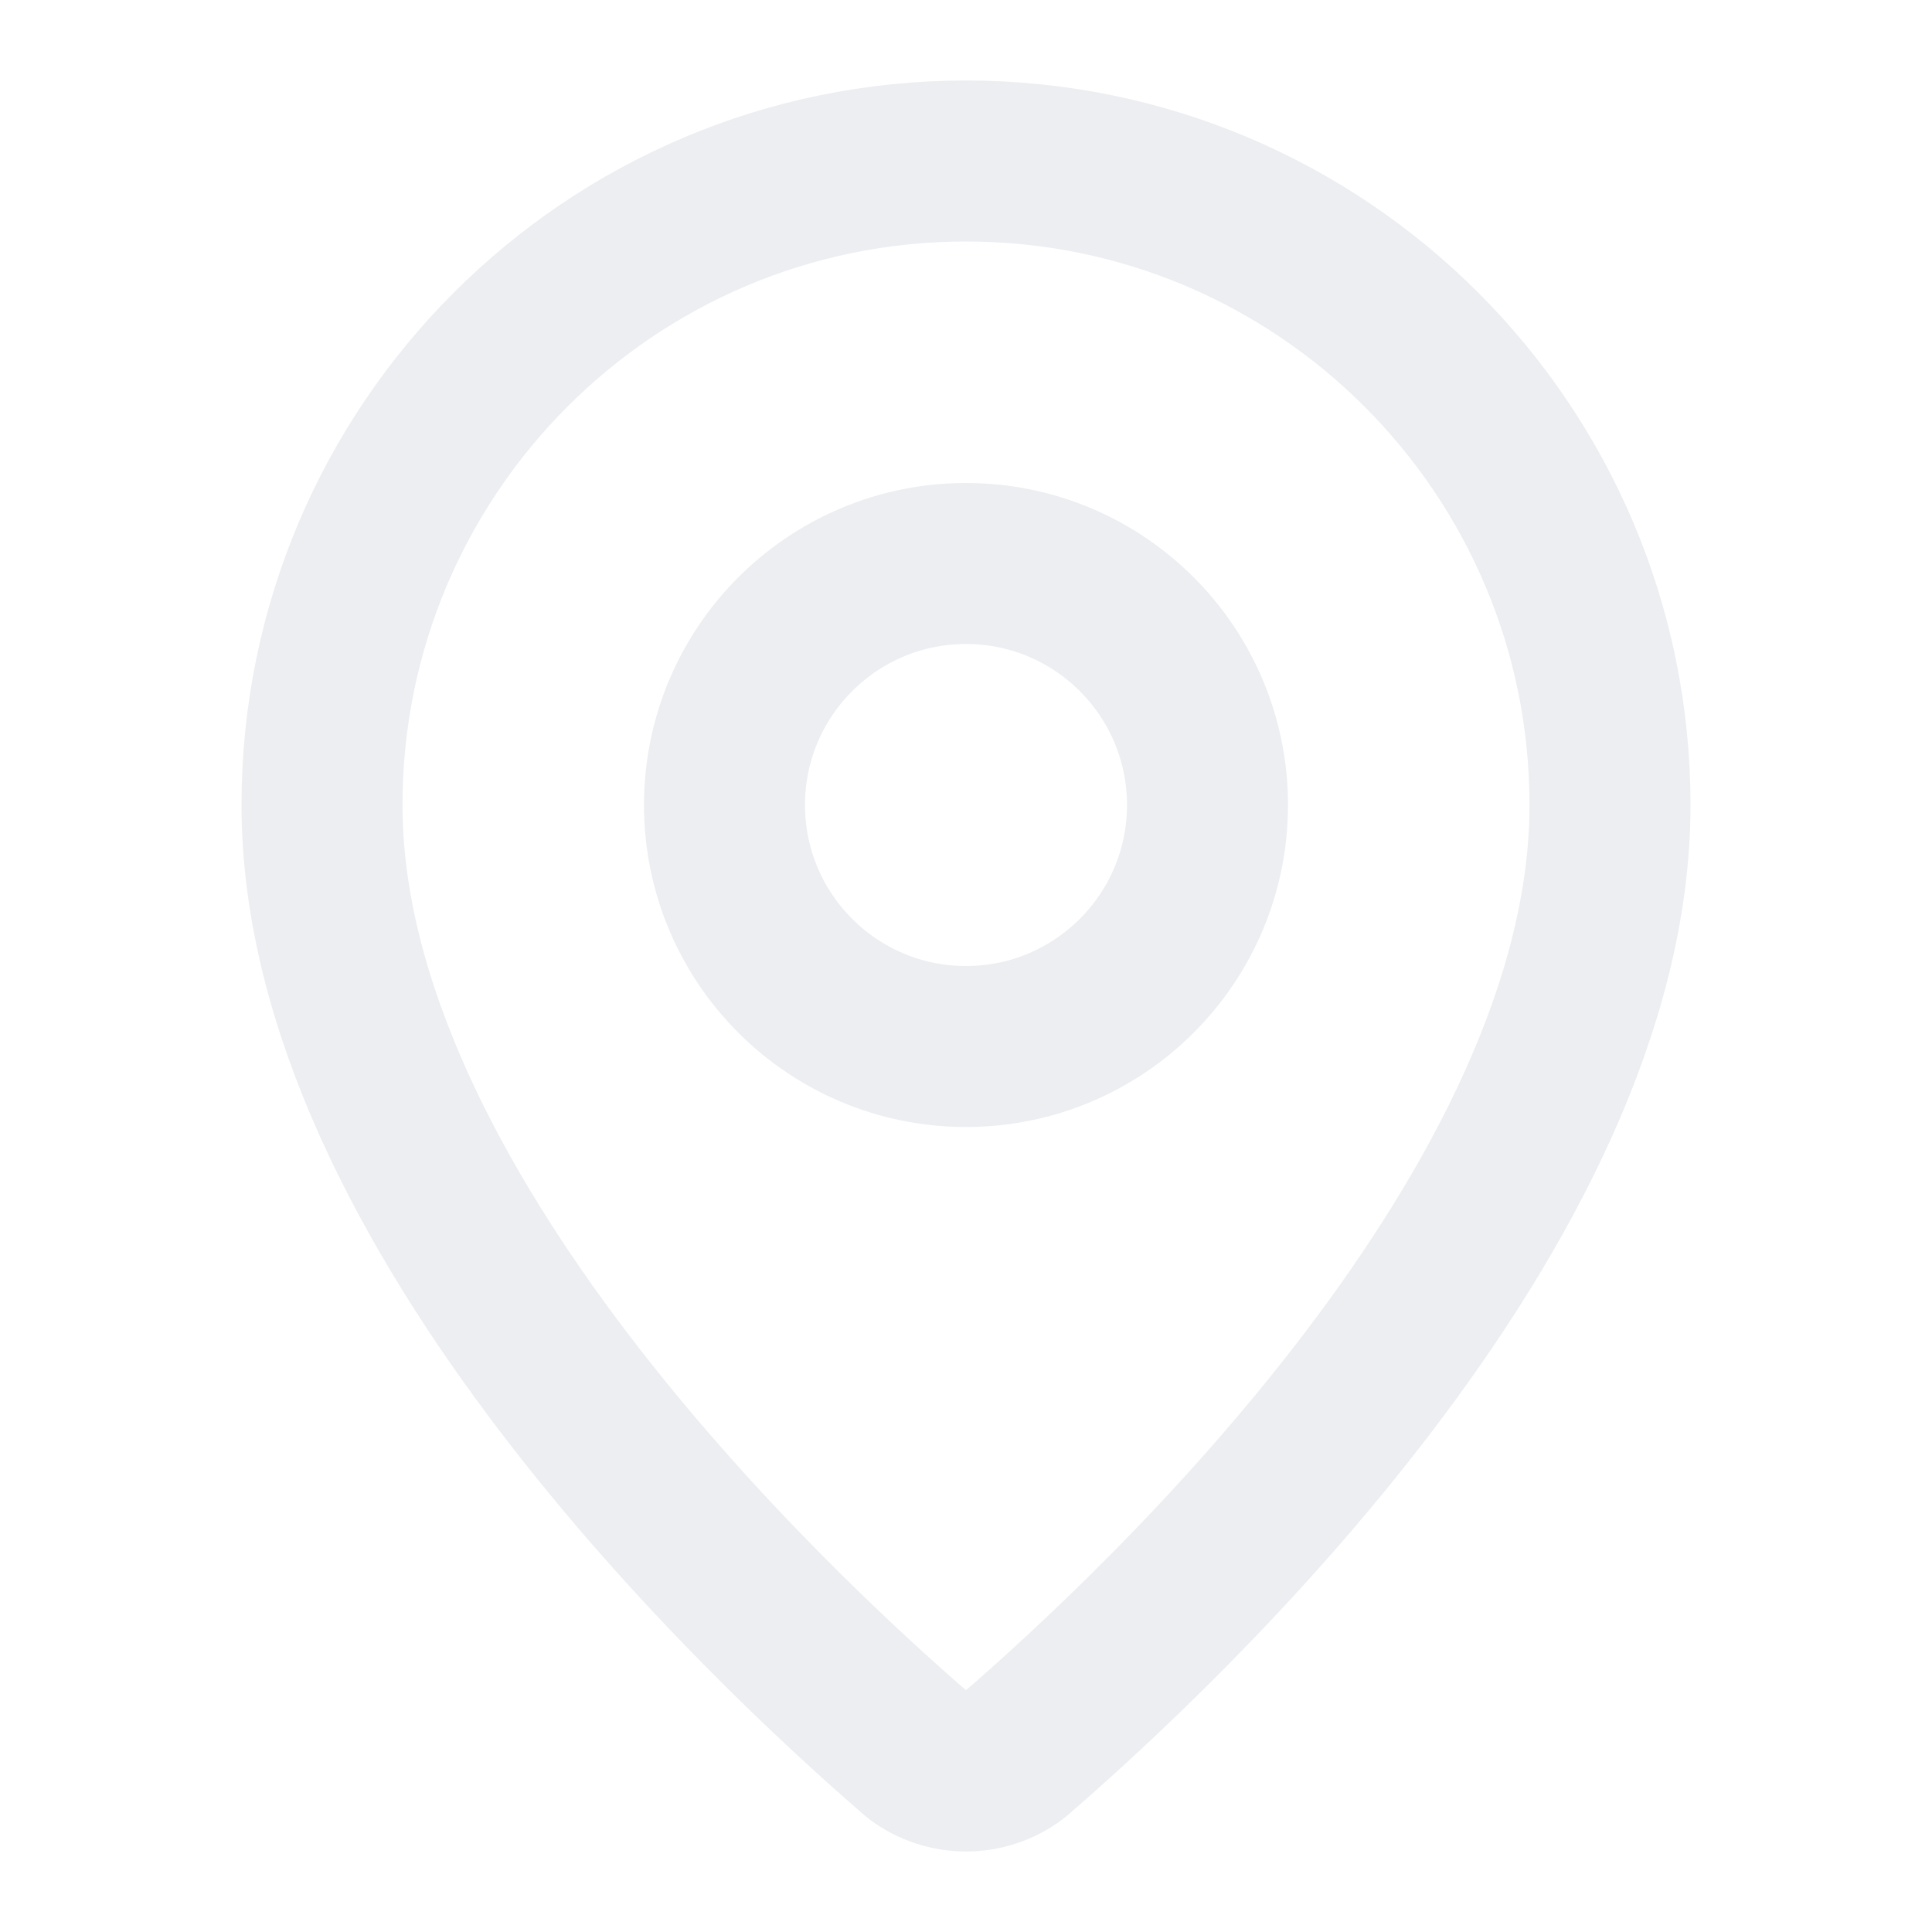
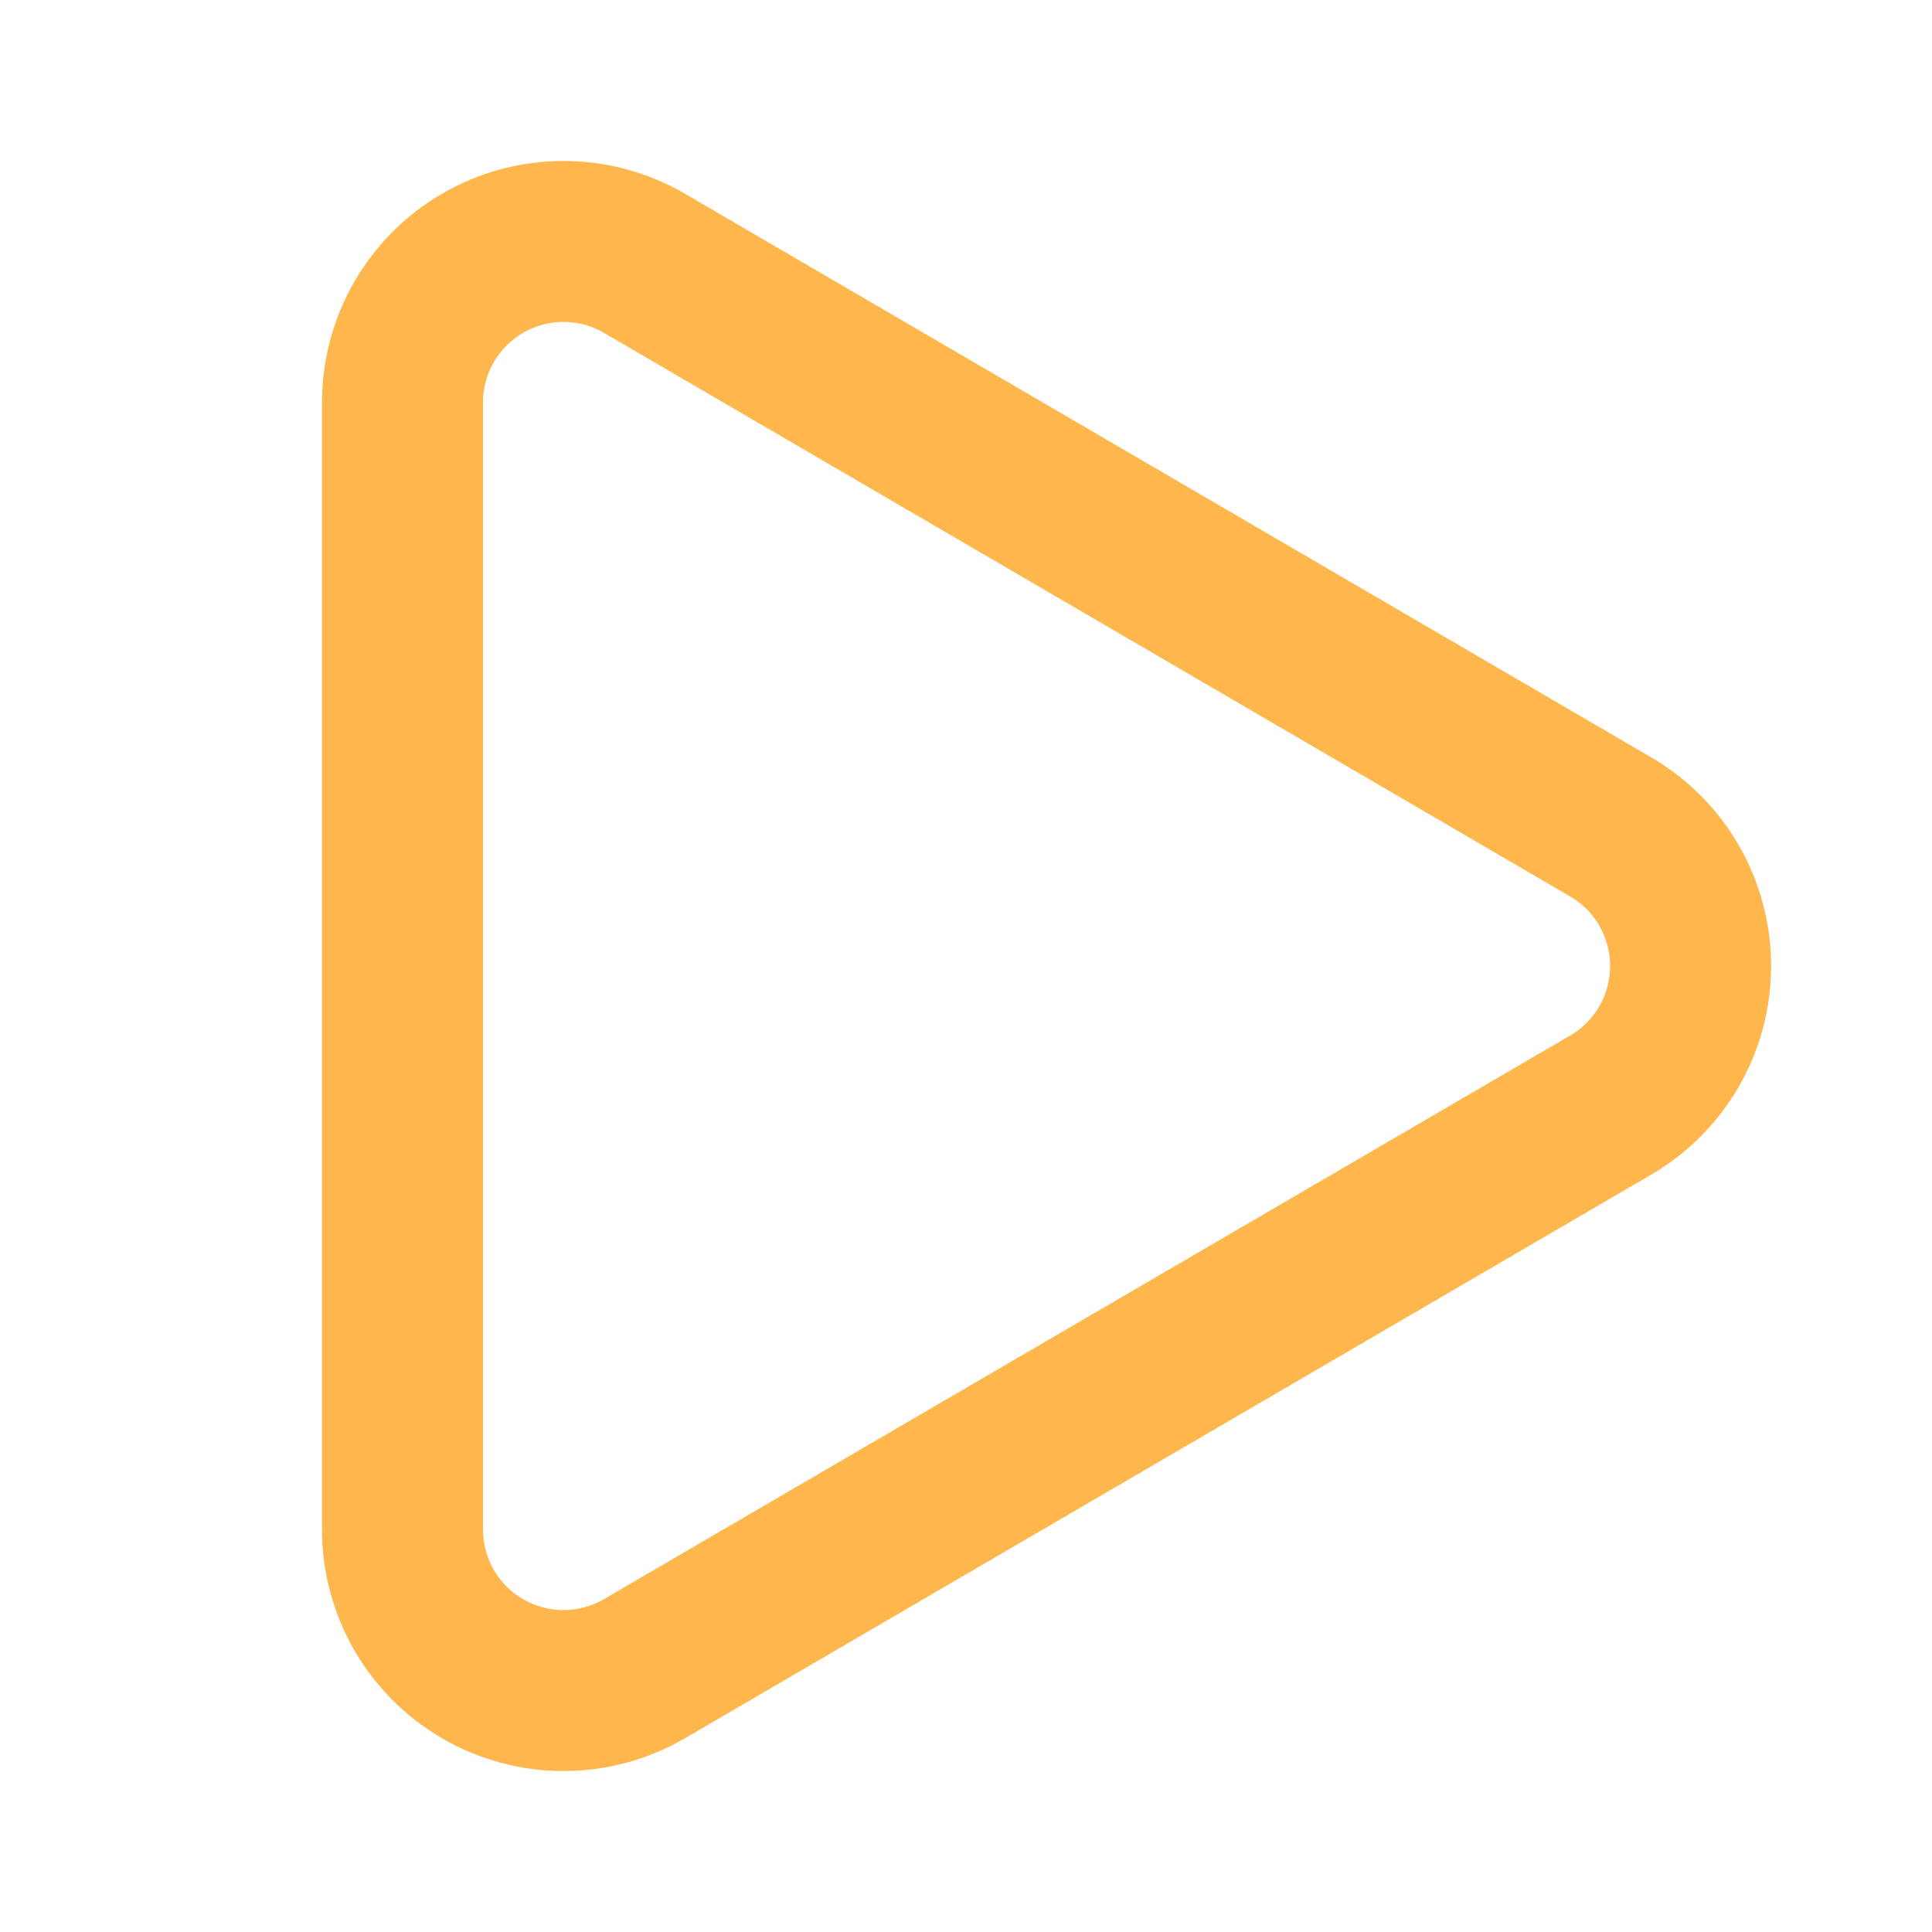
- <svg xmlns="http://www.w3.org/2000/svg" class="lucide lucide-map-pin" width="24" height="24" viewBox="0 0 24 24" fill="none" stroke="#ECEEF1" stroke-width="2" stroke-linecap="round" stroke-linejoin="round">
-   <path d="M20 10c0 4.993-5.539 10.193-7.399 11.799a1 1 0 0 1-1.202 0C9.539 20.193 4 14.993 4 10a8 8 0 0 1 16 0" />
-   <circle cx="12" cy="10" r="3" />
+ <svg xmlns="http://www.w3.org/2000/svg" class="lucide lucide-play" width="24" height="24" viewBox="0 0 24 24" fill="none" stroke="#FFB74D" stroke-width="2" stroke-linecap="round" stroke-linejoin="round">
+   <path d="M5 5a2 2 0 0 1 3.008-1.728l11.997 6.998a2 2 0 0 1 .003 3.458l-12 7A2 2 0 0 1 5 19z" />
</svg>
